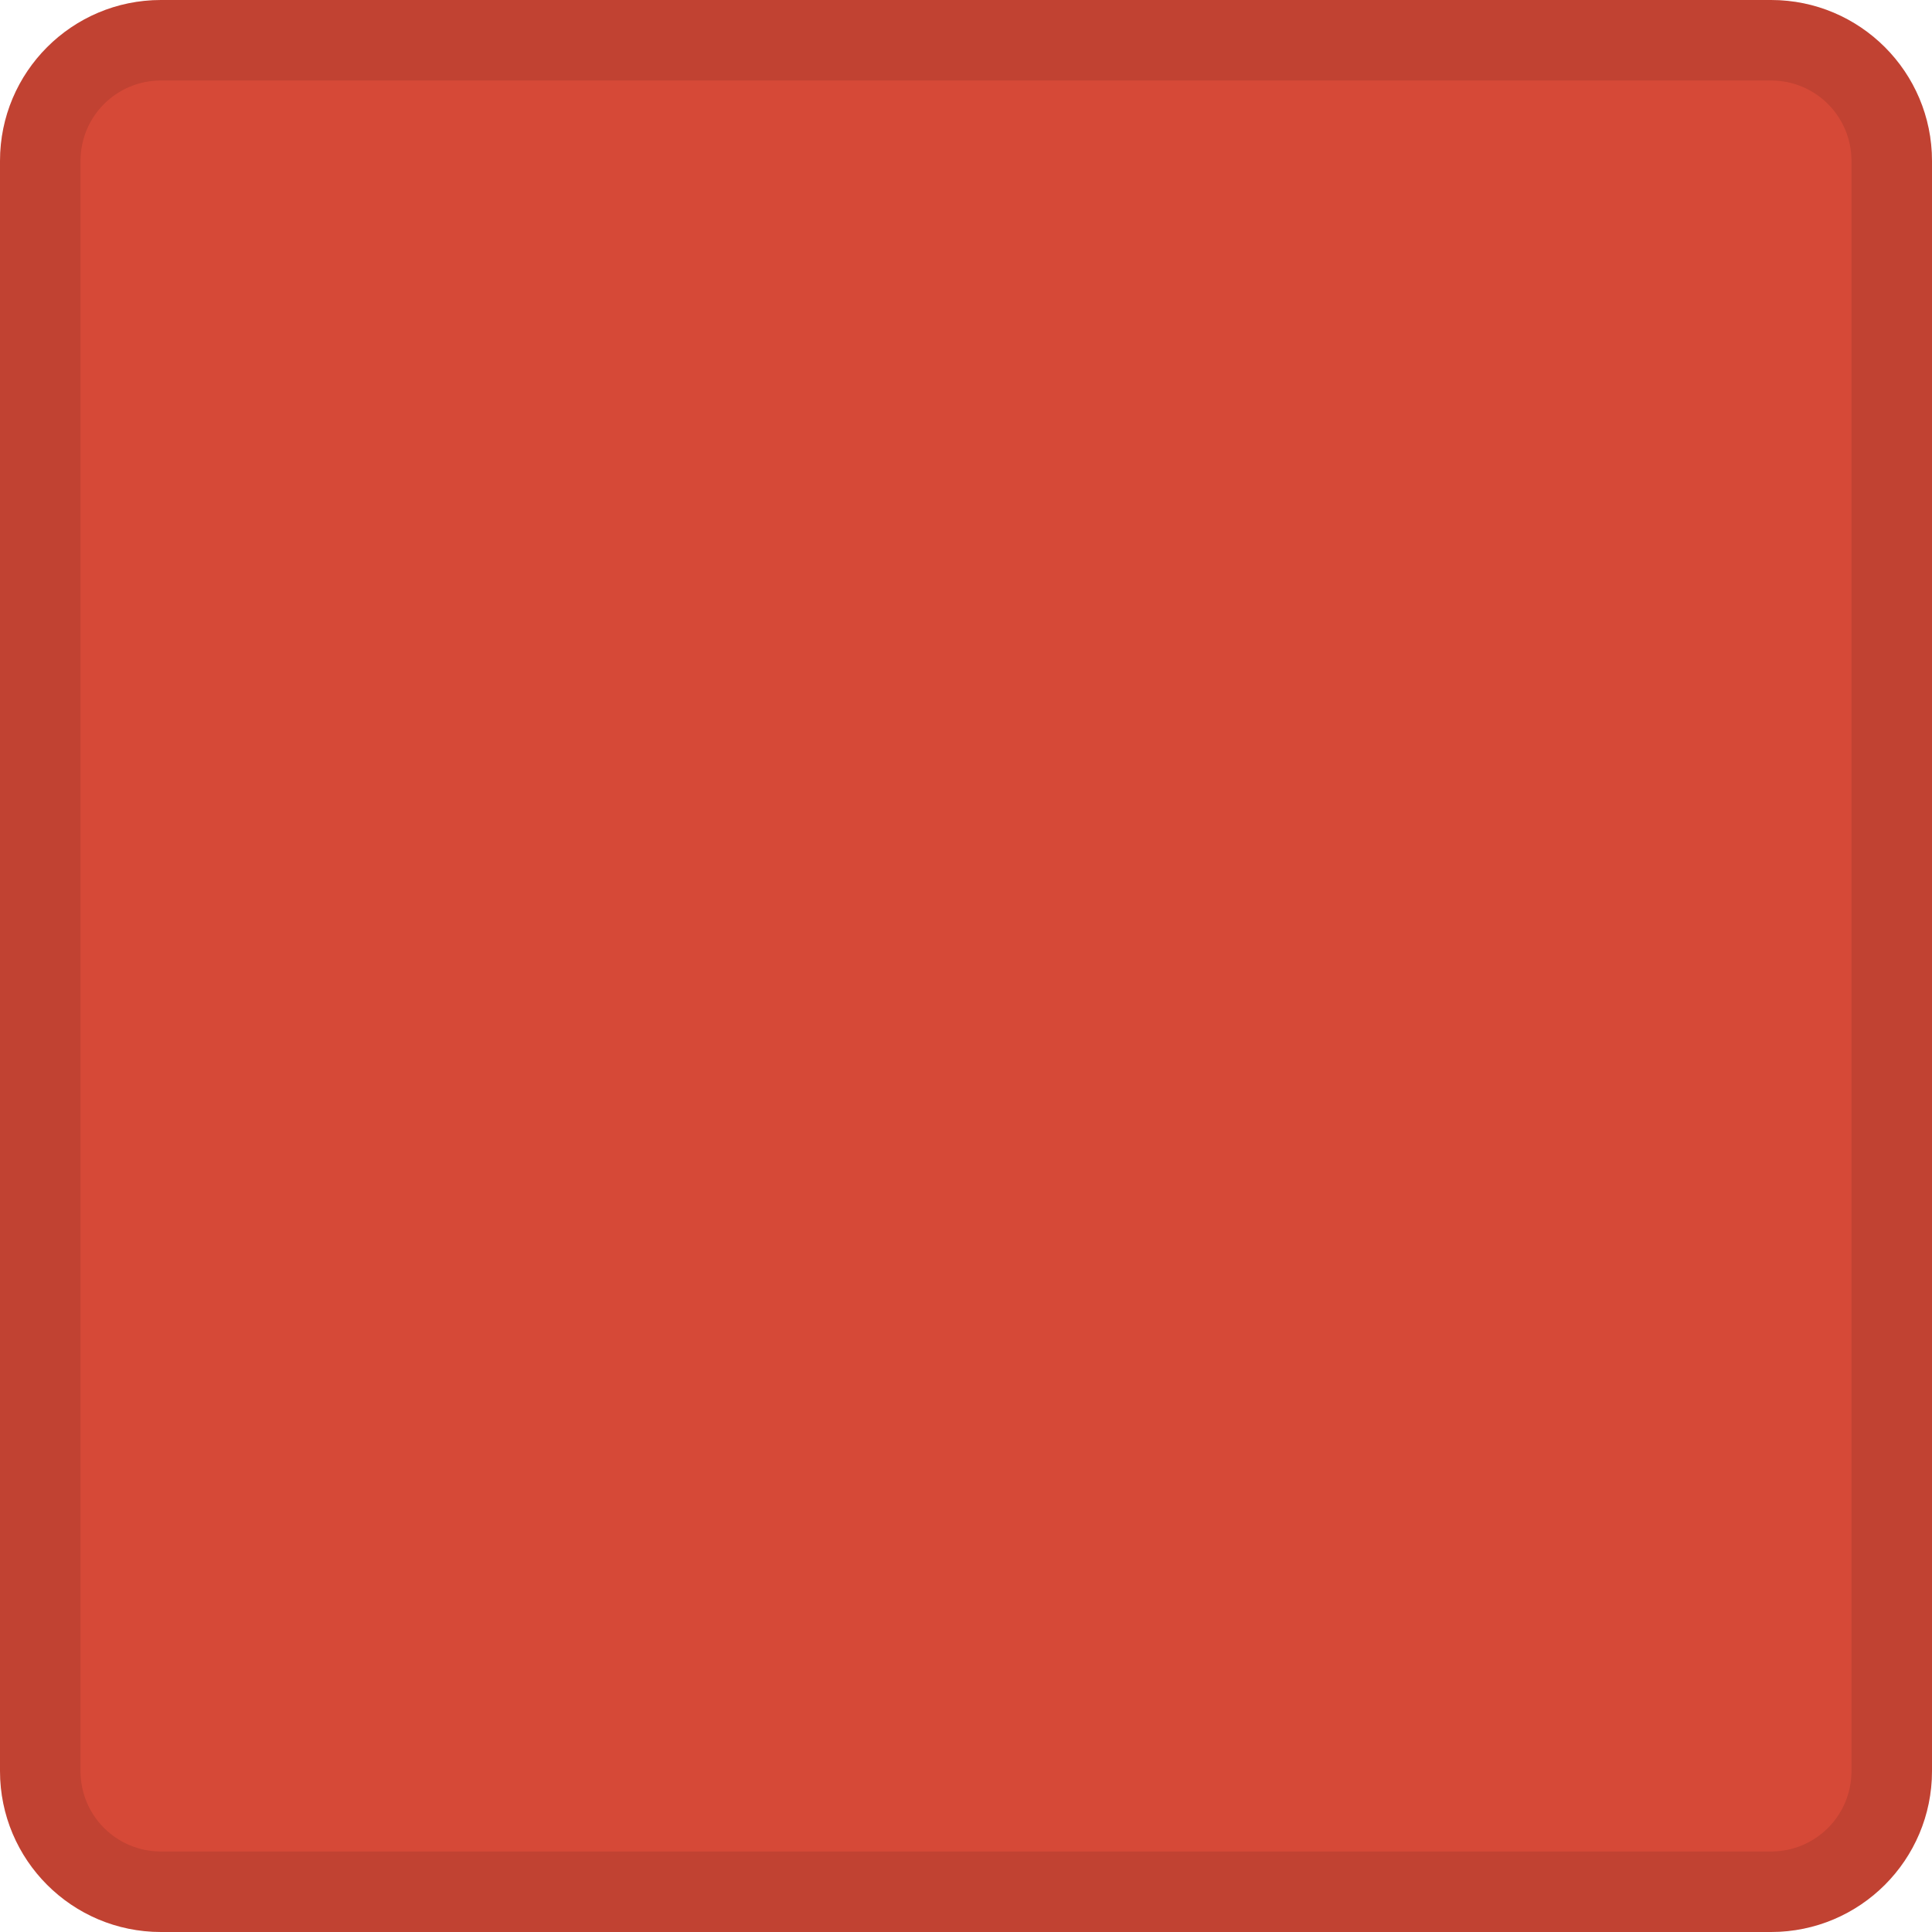
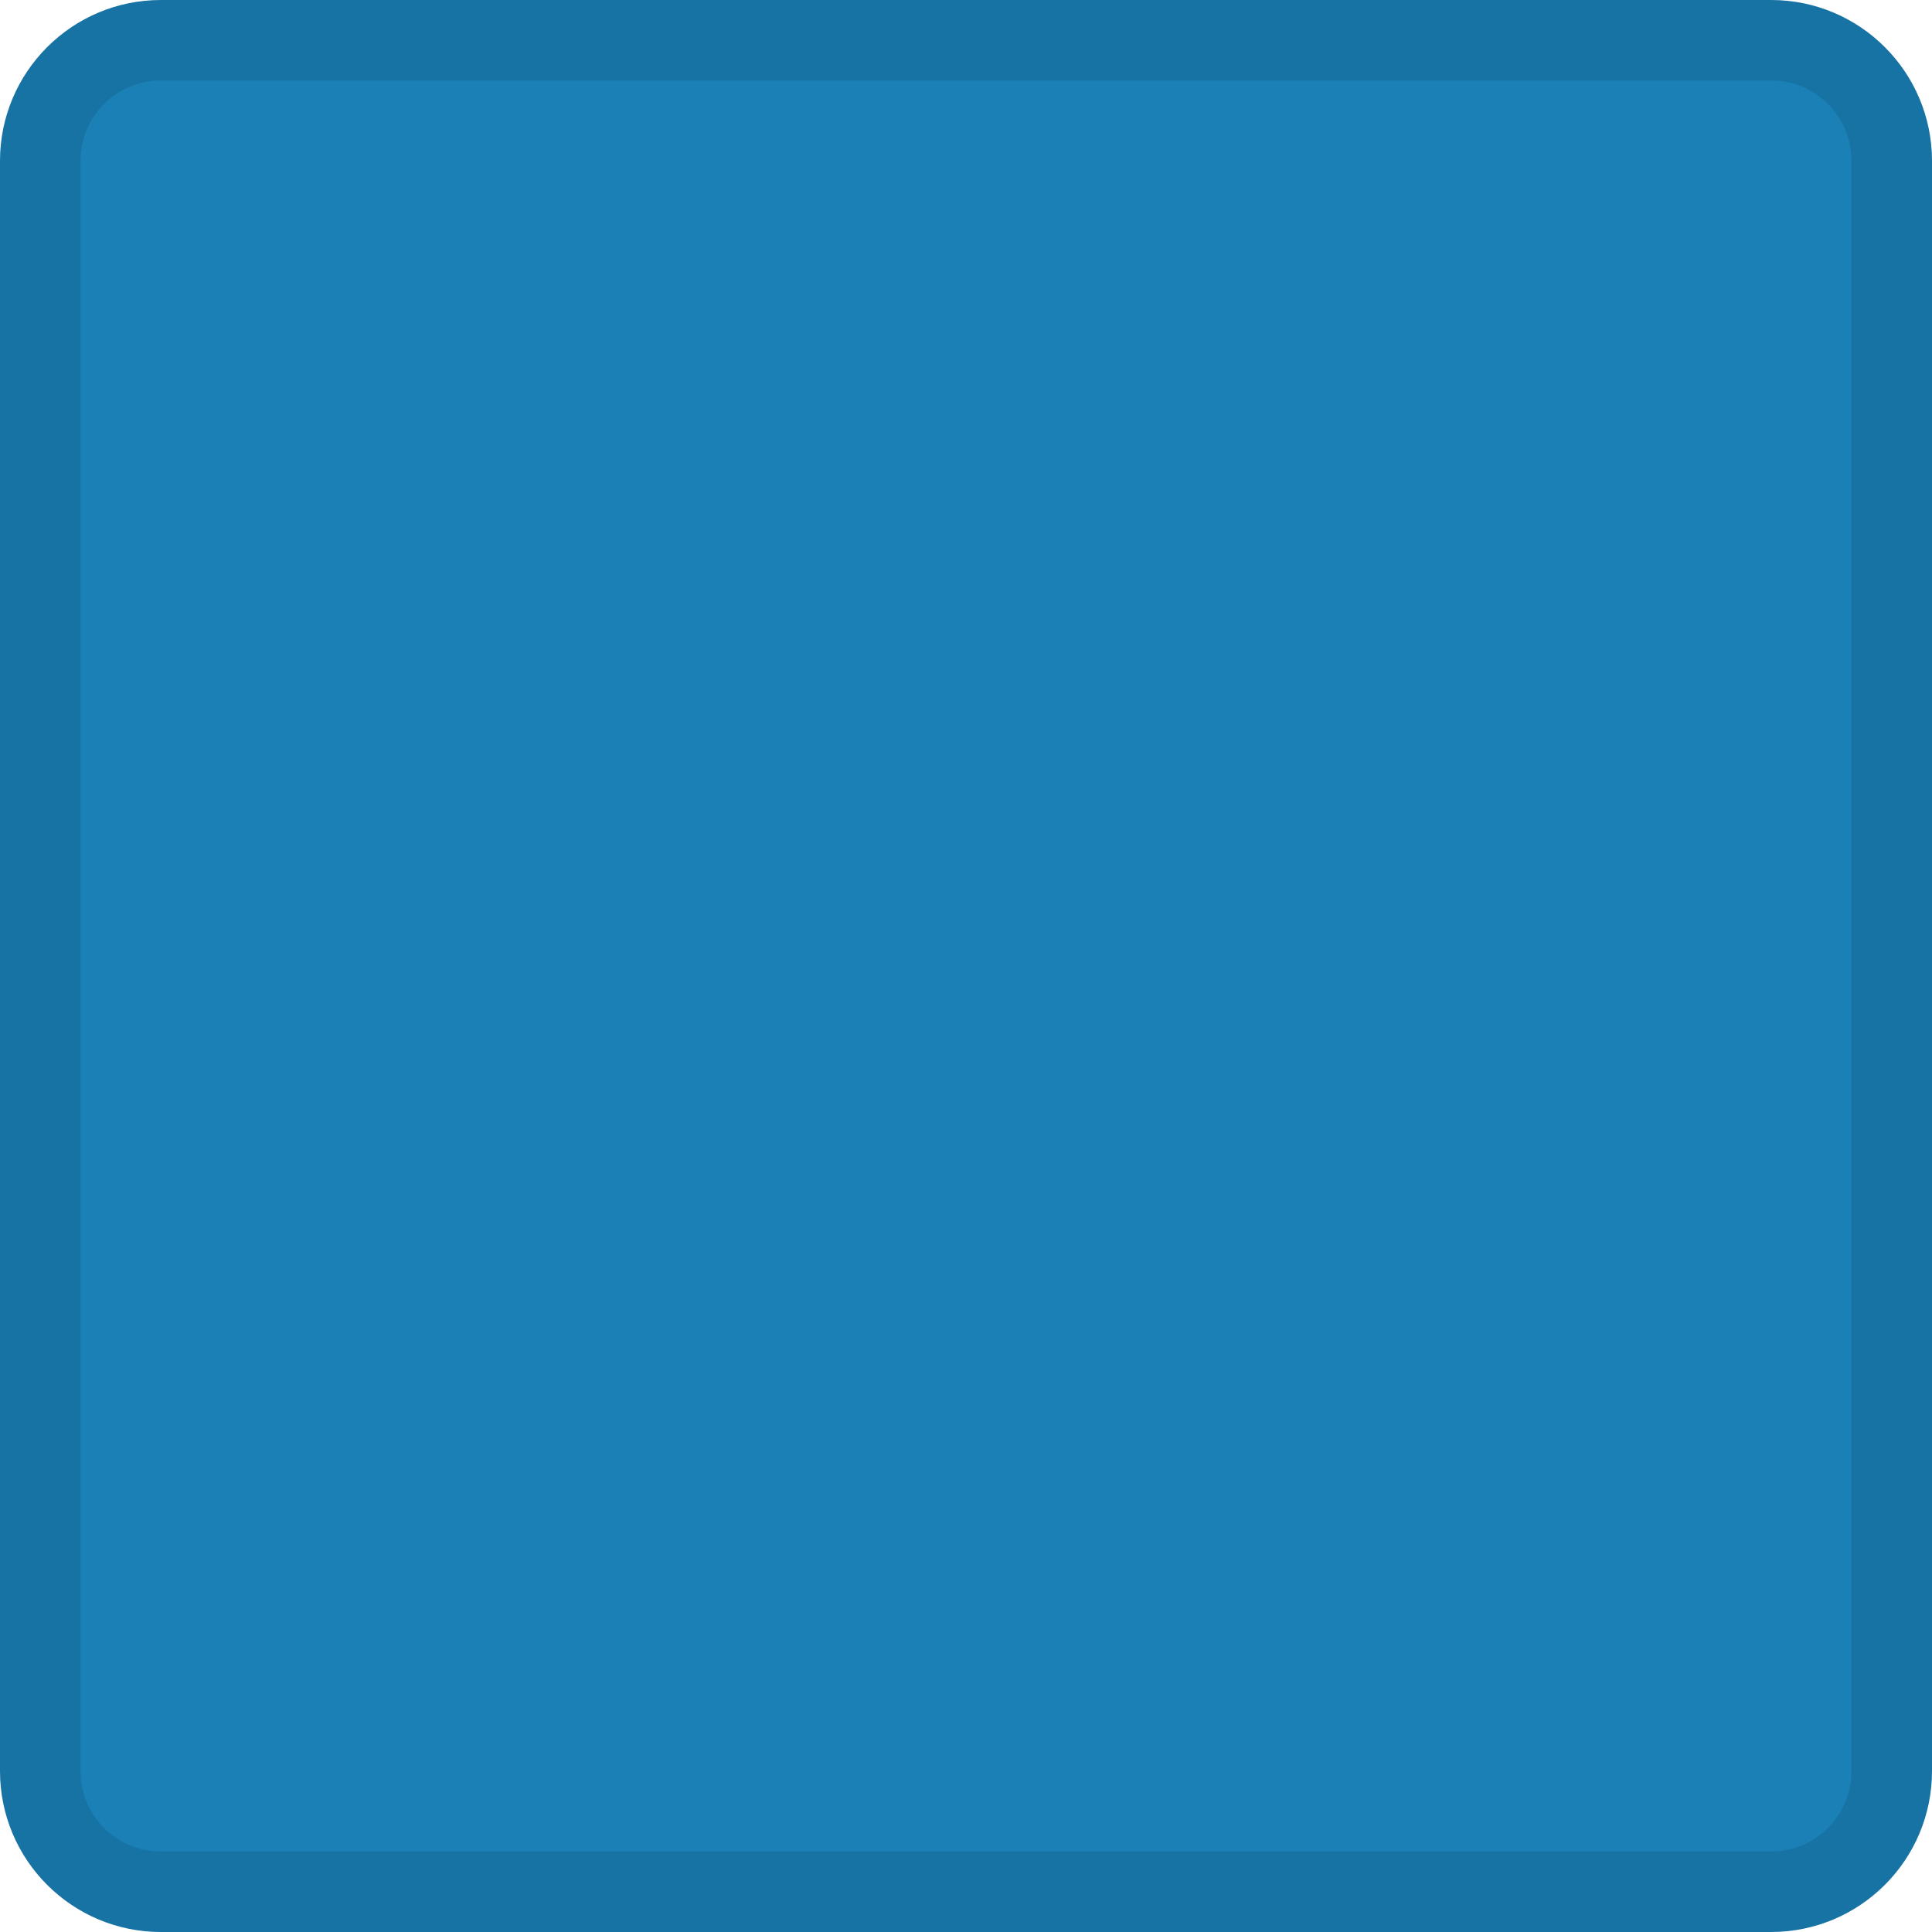
<svg xmlns="http://www.w3.org/2000/svg" width="24" height="24" id="svg11300" version="1.0" style="display:inline;enable-background:new">
  <defs id="defs3" />
  <g style="display:inline" id="layer1" transform="translate(0,-276)">
-     <rect style="fill:#d64937;fill-opacity:1;stroke:none" id="rect2997" width="24" height="24" x="8.8817842e-16" y="276" ry="2" rx="2" />
+     <rect style="fill:#1a80b6;fill-opacity:1;stroke:none" id="rect2997" width="24" height="24" x="8.8817842e-16" y="276" ry="2" rx="2" />
    <path style="fill:#000000;fill-opacity:1;stroke:none;opacity:0.1" d="M 2 0 C 0.892 0 -5.1014965e-18 0.892 0 2 L 0 22 C 0 23.108 0.892 24 2 24 L 22 24 C 23.108 24 24 23.108 24 22 L 24 2 C 24 0.892 23.108 -5.1014965e-18 22 0 L 2 0 z M 2 1 L 22 1 C 22.554 1 23 1.446 23 2 L 23 22 C 23 22.554 22.554 23 22 23 L 2 23 C 1.446 23 1 22.554 1 22 L 1 2 C 1 1.446 1.446 1 2 1 z " transform="translate(0,276)" id="rect6331" />
  </g>
</svg>
